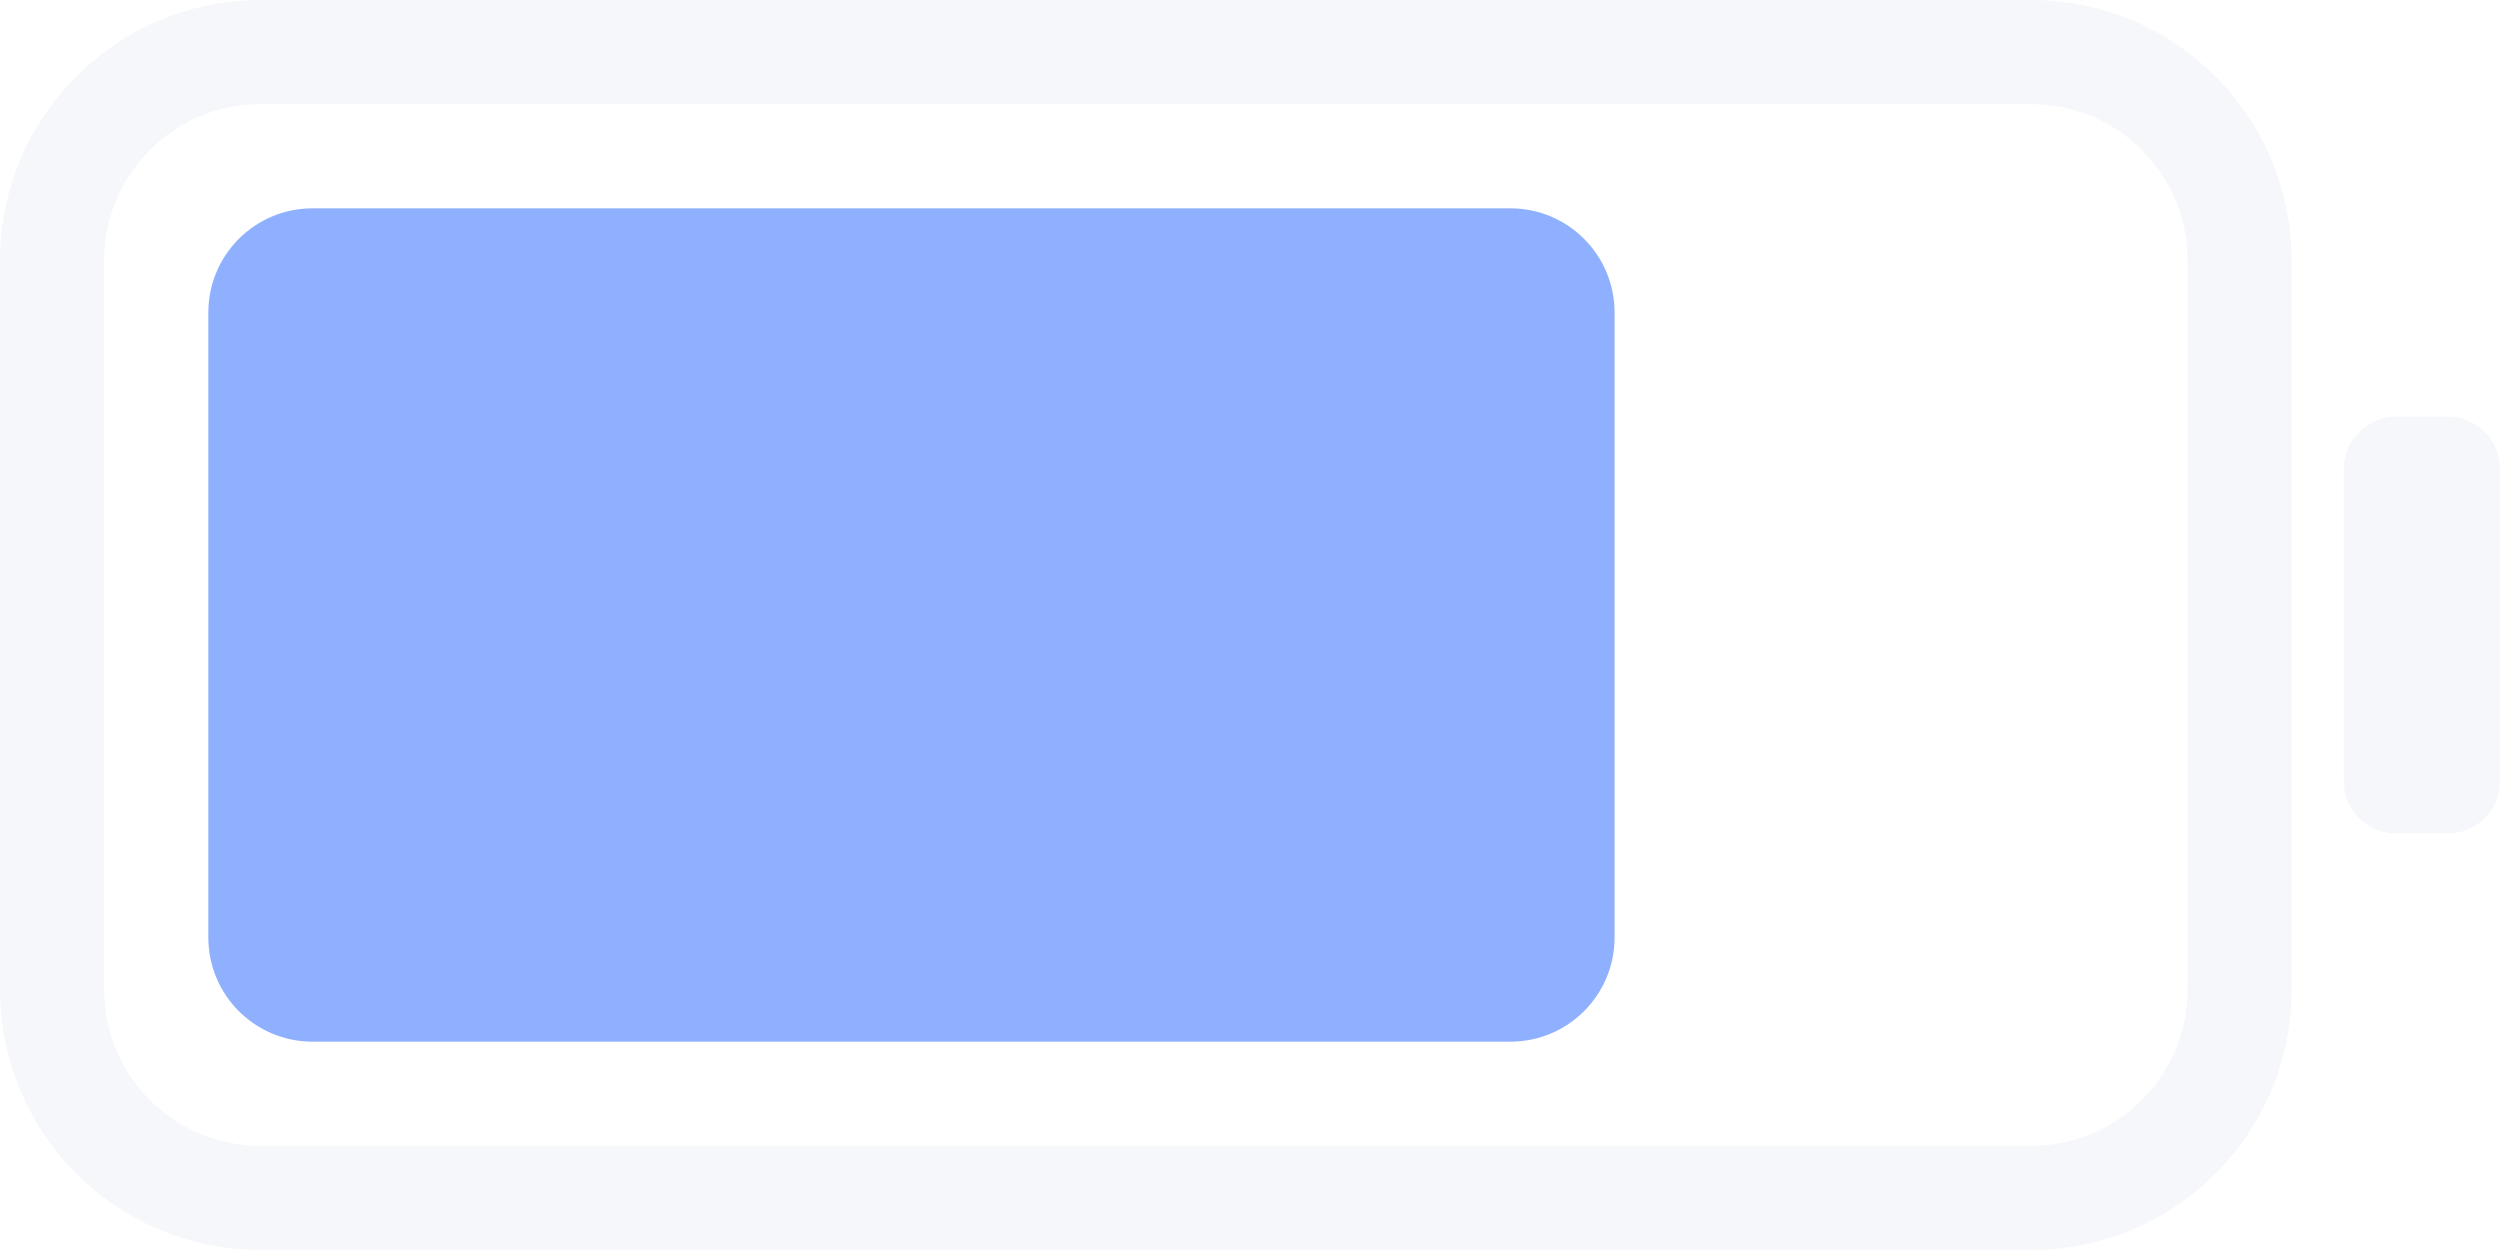
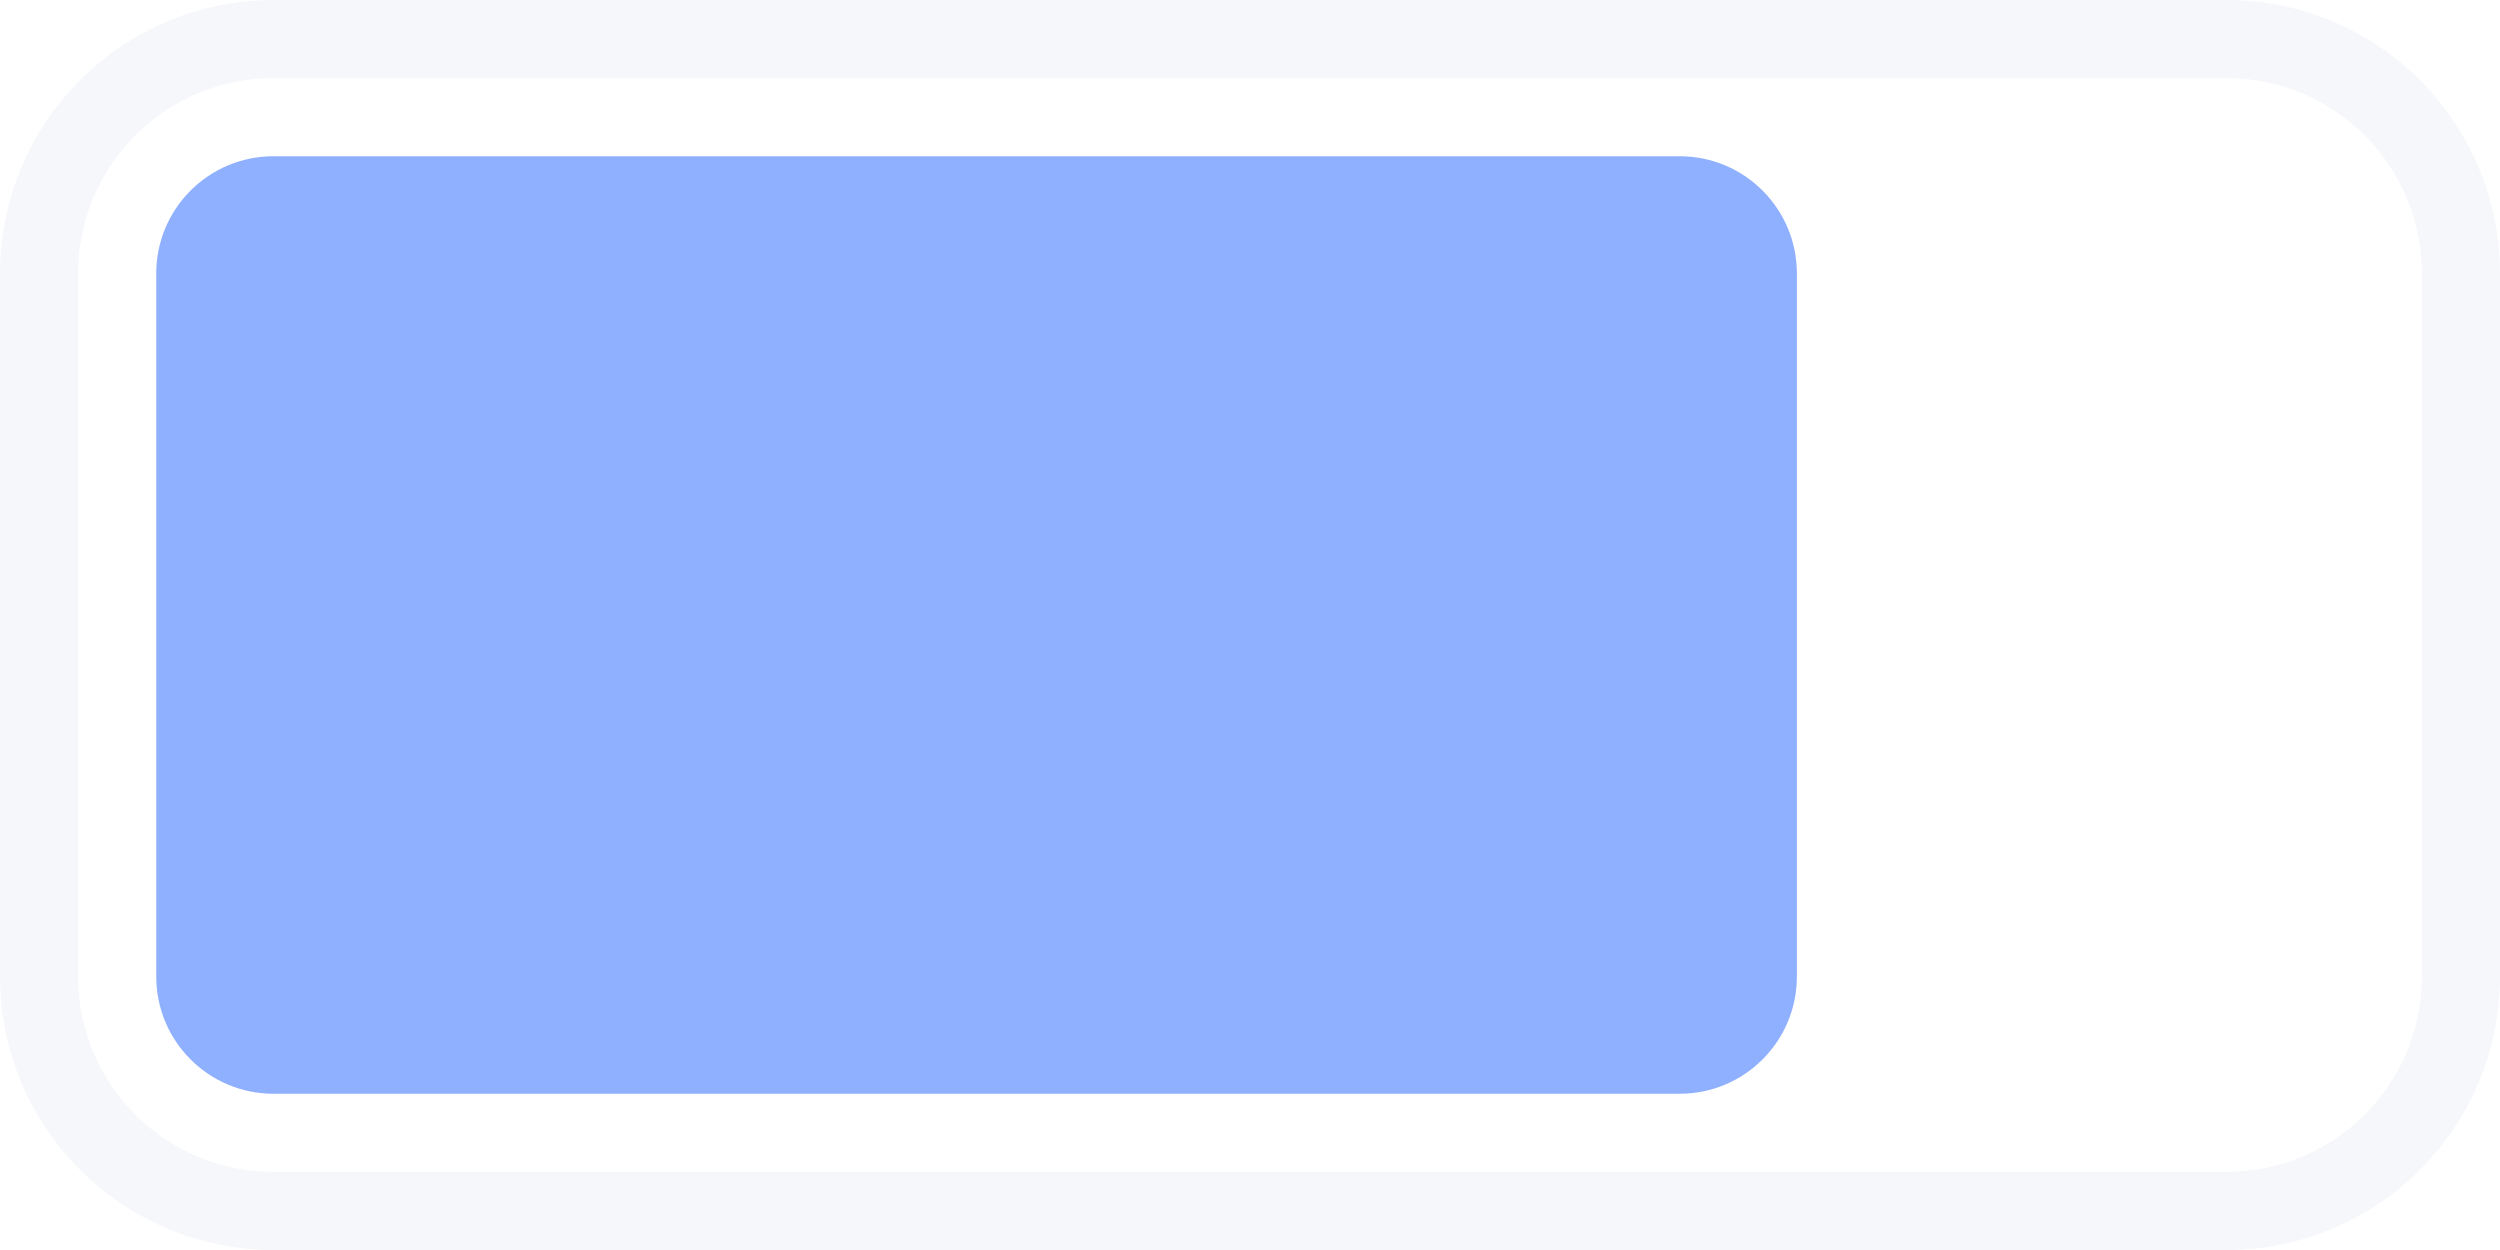
- <svg xmlns="http://www.w3.org/2000/svg" width="24" height="12" viewBox="0 0 24 12">
-   <rect x="0.5" y="0.5" width="21" height="11" rx="2" fill="none" stroke="#eef1f7" stroke-opacity="0.6" stroke-width="1" />
-   <rect x="22.5" y="4" width="1.5" height="4" rx="0.5" fill="#eef1f7" fill-opacity="0.6" />
-   <rect x="2" y="2" width="13.5" height="8" rx="1" fill="#8fb0ff" />
+ <svg xmlns="http://www.w3.org/2000/svg" width="32" height="16" viewBox="0 0 32 16">
+   <rect x="0.5" y="0.5" width="31" height="15" rx="3" fill="none" stroke="#eef1f7" stroke-opacity="0.6" stroke-width="1" />
+   <rect x="2" y="2" width="21" height="12" rx="1.5" fill="#8fb0ff" />
</svg>
